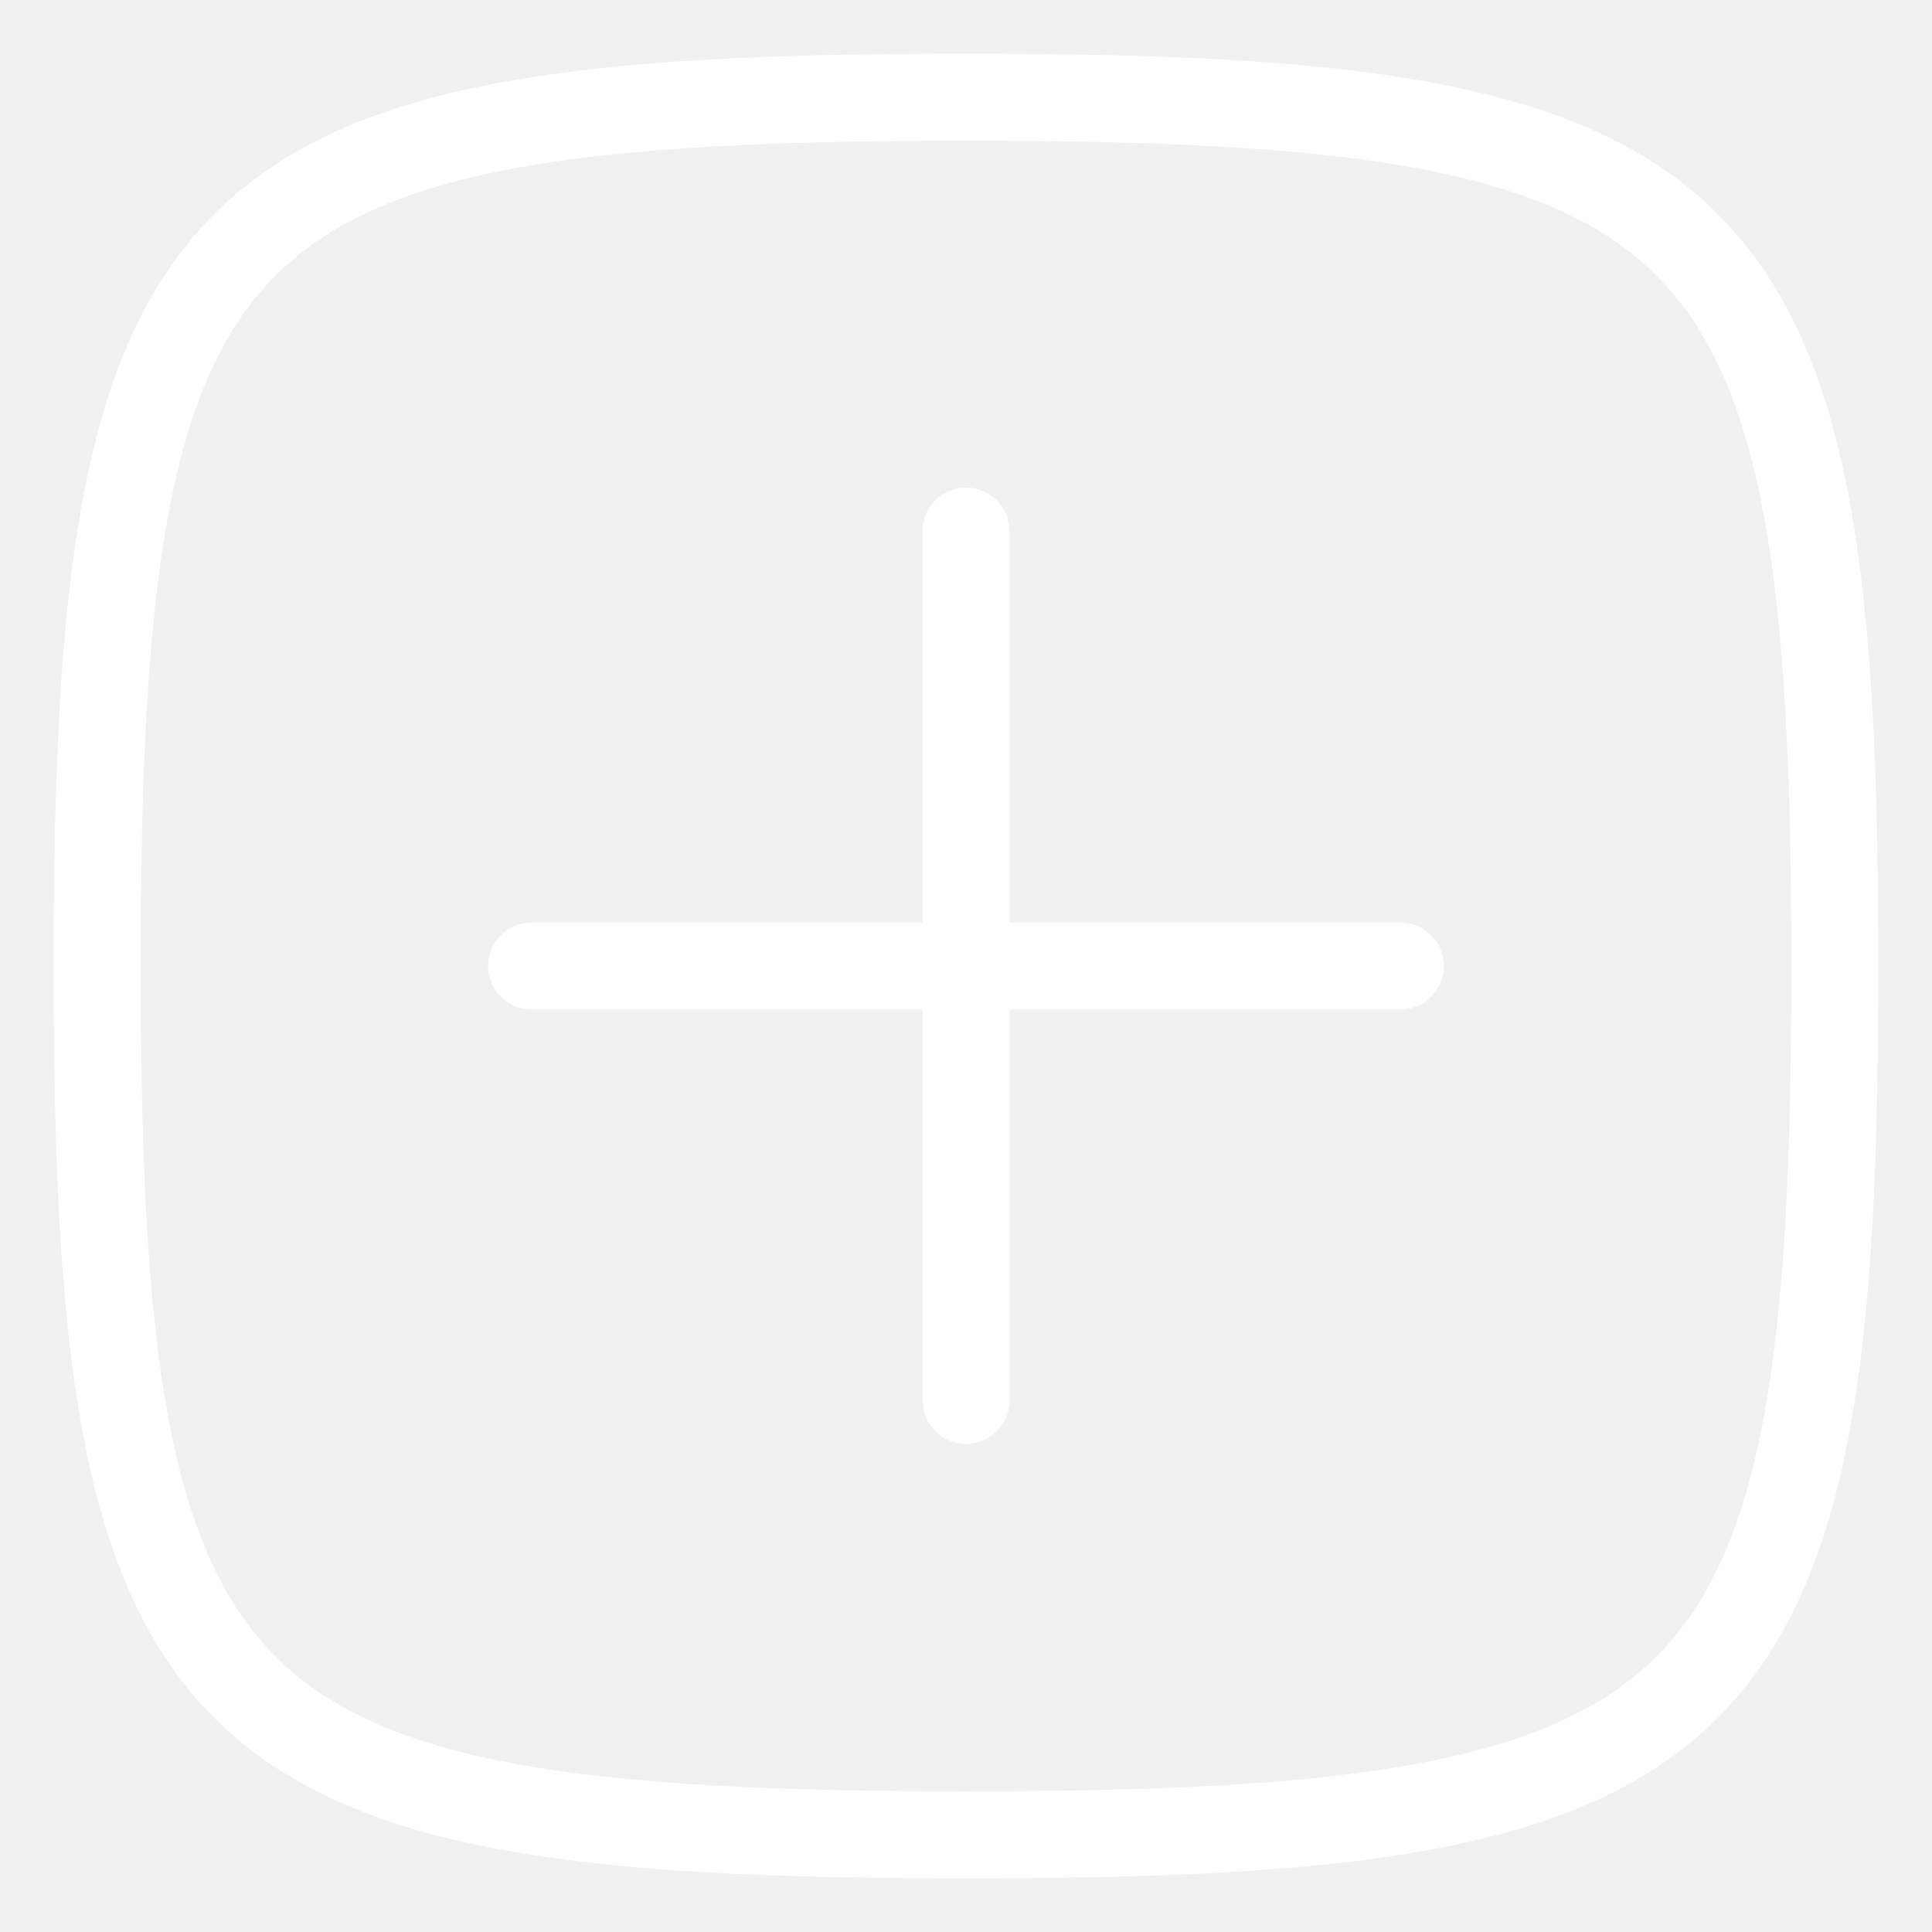
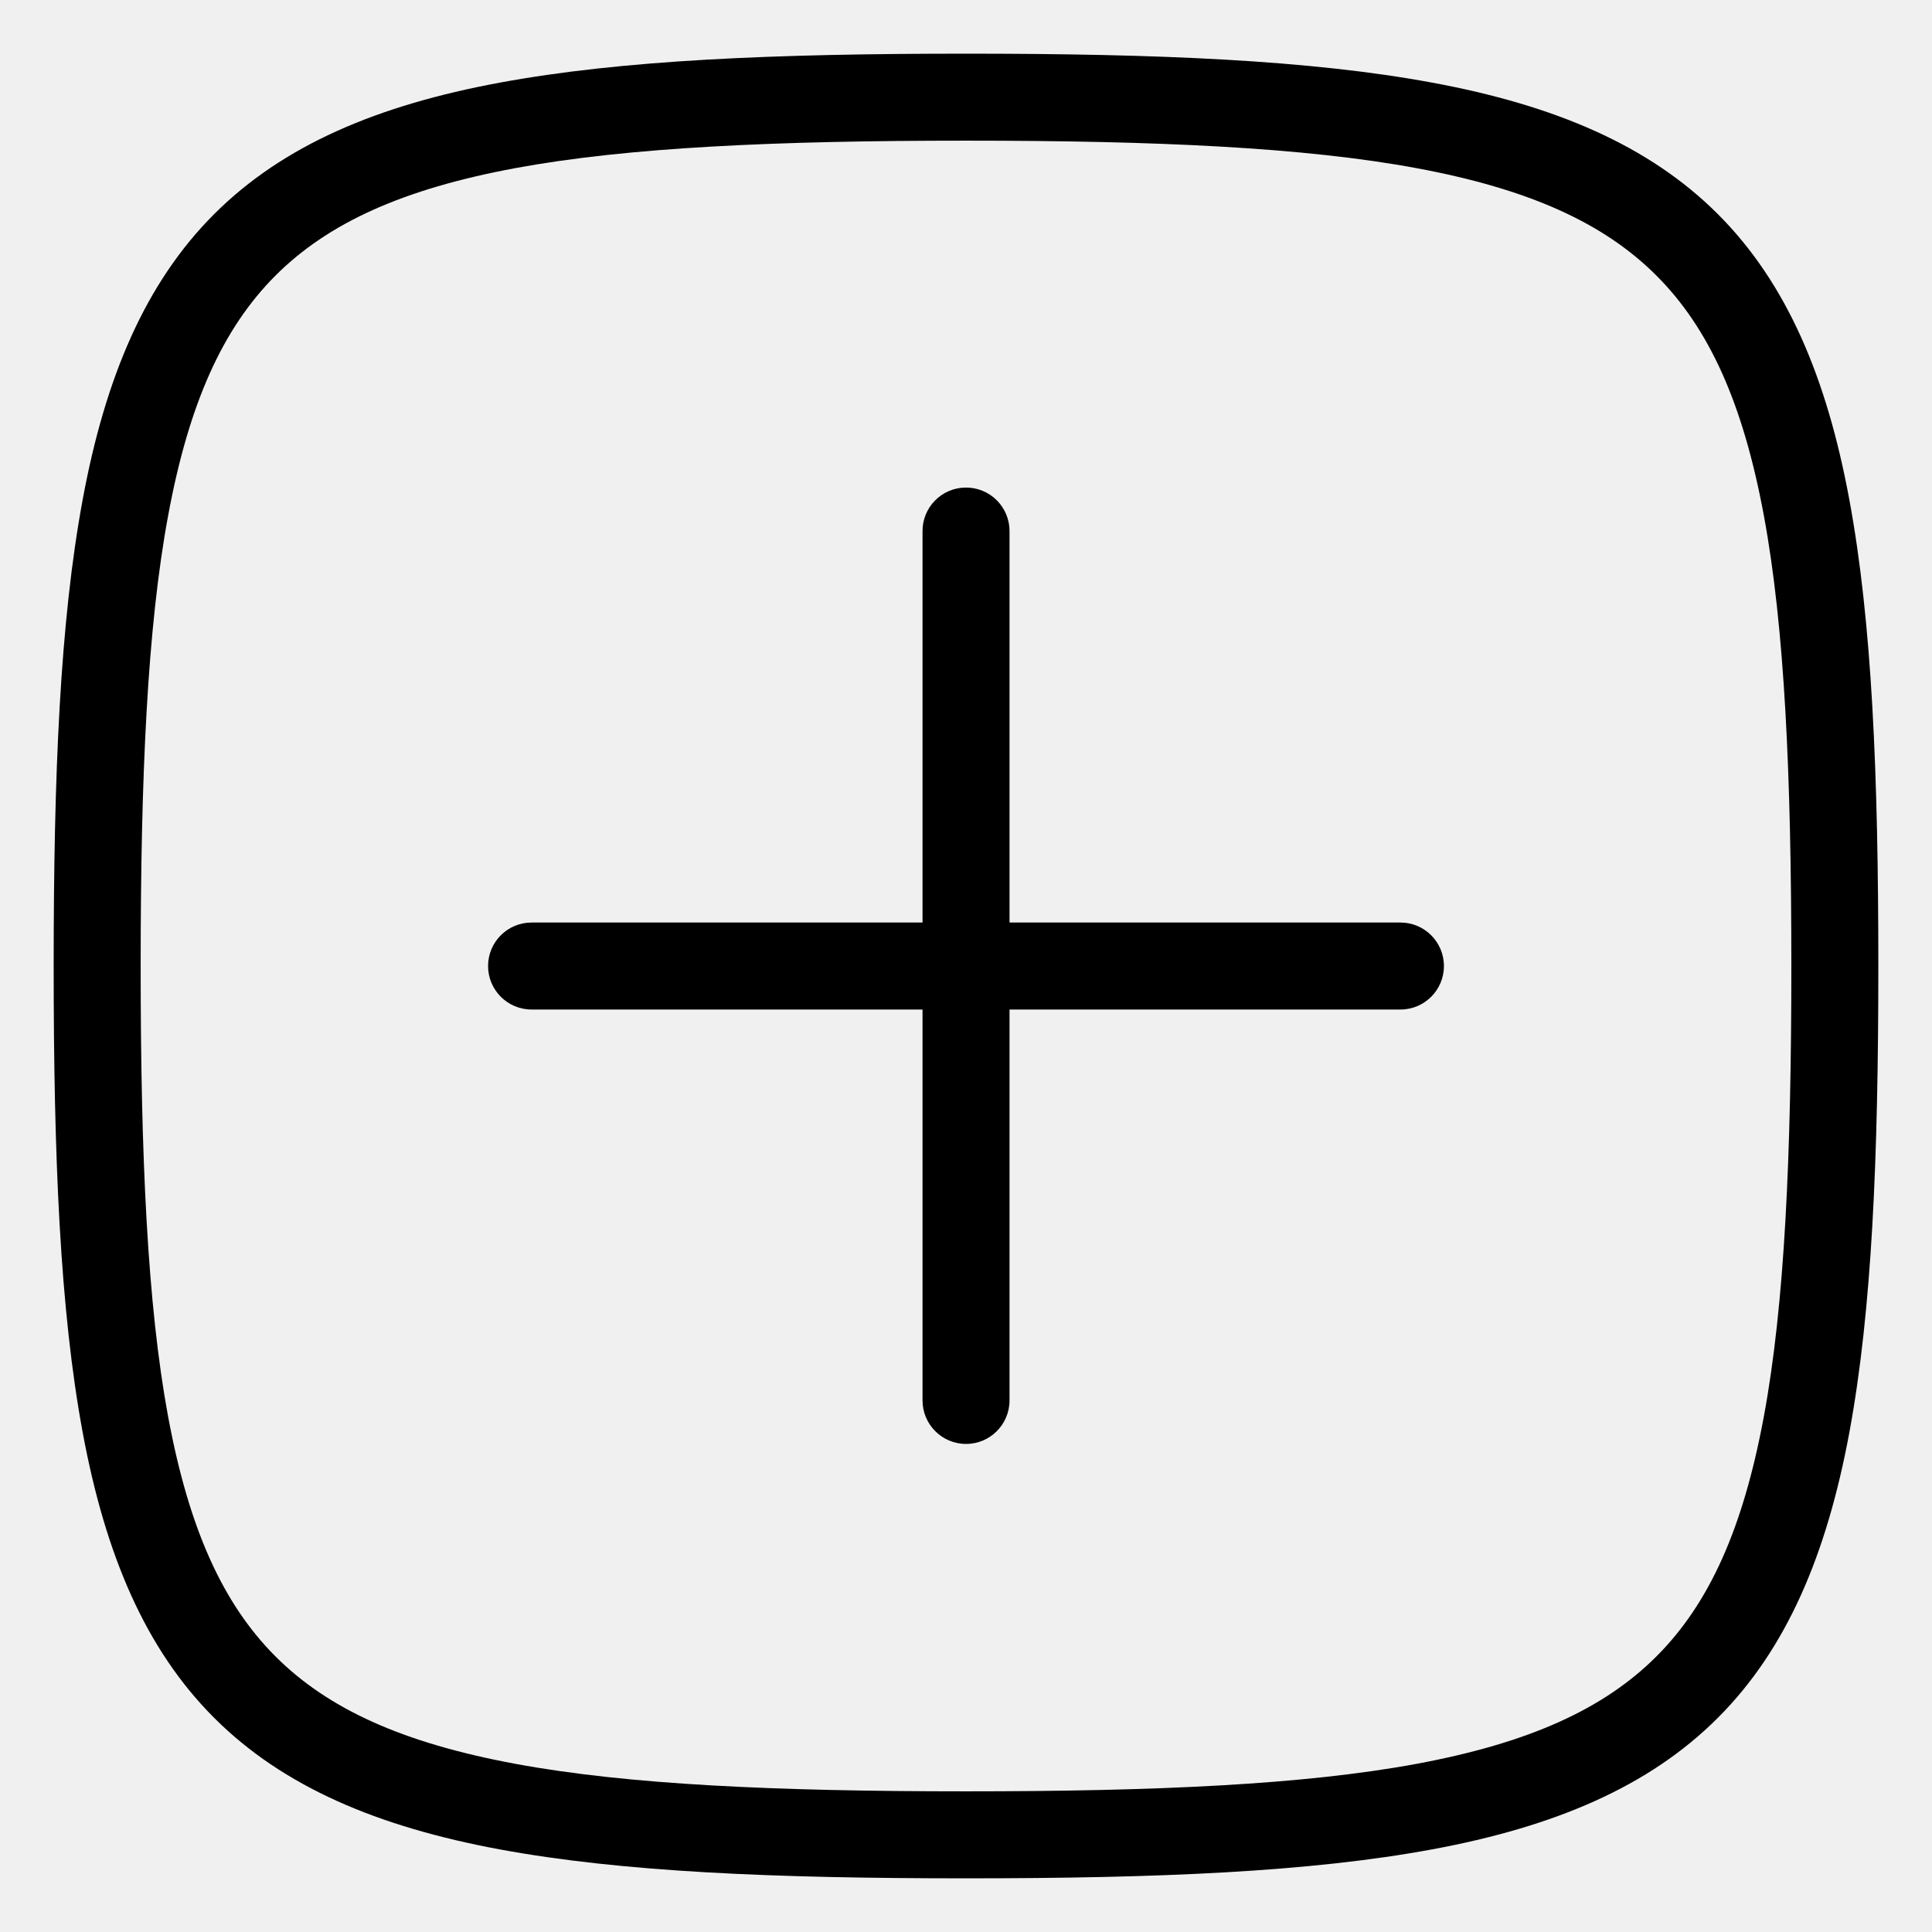
- <svg xmlns="http://www.w3.org/2000/svg" height="36" width="36" viewBox="0 0 36 36">
-   <path fill="#fff" d="m 9.905,17.19 a 0.81,0.81 0 1 0 0,1.621 H 26.095 a 0.81,0.81 0 1 0 0,-1.621 z M 17.988,9.085 A 0.81,0.81 0 0 0 17.19,9.905 V 26.095 a 0.81,0.81 0 1 0 1.621,0 V 9.905 A 0.81,0.81 0 0 0 17.988,9.085 Z M 18,1 C 14.42,1 11.591,1.118 9.312,1.54 7.034,1.961 5.273,2.707 3.99,3.99 2.707,5.273 1.961,7.034 1.54,9.312 1.118,11.591 1,14.42 1,18 c 0,3.58 0.118,6.409 0.54,8.688 0.422,2.279 1.167,4.039 2.451,5.322 1.283,1.283 3.044,2.029 5.322,2.451 C 11.591,34.882 14.42,35 18,35 c 3.58,0 6.409,-0.118 8.688,-0.54 2.279,-0.422 4.039,-1.167 5.322,-2.451 1.283,-1.283 2.029,-3.044 2.451,-5.322 C 34.882,24.409 35,21.58 35,18 35,14.42 34.882,11.591 34.46,9.312 34.039,7.034 33.293,5.273 32.01,3.99 30.727,2.707 28.966,1.961 26.688,1.54 24.409,1.118 21.58,1 18,1 Z m 0,1.621 c 3.543,10e-8 6.301,0.124 8.393,0.512 2.093,0.388 3.489,1.019 4.472,2.002 0.983,0.983 1.614,2.38 2.002,4.472 0.388,2.093 0.512,4.85 0.512,8.393 0,3.543 -0.124,6.301 -0.512,8.393 -0.388,2.093 -1.019,3.489 -2.002,4.472 -0.983,0.983 -2.38,1.614 -4.472,2.002 -2.093,0.388 -4.85,0.512 -8.393,0.512 -3.543,0 -6.301,-0.124 -8.393,-0.512 C 7.514,32.48 6.118,31.849 5.134,30.866 4.151,29.882 3.52,28.486 3.132,26.393 2.745,24.301 2.621,21.543 2.621,18 c 0,-3.543 0.124,-6.301 0.512,-8.393 C 3.52,7.514 4.151,6.118 5.134,5.134 6.118,4.151 7.514,3.52 9.607,3.132 11.699,2.745 14.457,2.621 18,2.621 Z" />
+ <svg xmlns="http://www.w3.org/2000/svg" viewBox="0 0 36 36">
+   <path d="m 9.905,17.19 a 0.81,0.81 0 1 0 0,1.621 H 26.095 a 0.81,0.81 0 1 0 0,-1.621 z M 17.988,9.085 A 0.81,0.81 0 0 0 17.19,9.905 V 26.095 a 0.81,0.81 0 1 0 1.621,0 V 9.905 A 0.81,0.81 0 0 0 17.988,9.085 Z M 18,1 C 14.42,1 11.591,1.118 9.312,1.54 7.034,1.961 5.273,2.707 3.99,3.99 2.707,5.273 1.961,7.034 1.54,9.312 1.118,11.591 1,14.42 1,18 c 0,3.58 0.118,6.409 0.54,8.688 0.422,2.279 1.167,4.039 2.451,5.322 1.283,1.283 3.044,2.029 5.322,2.451 C 11.591,34.882 14.42,35 18,35 c 3.58,0 6.409,-0.118 8.688,-0.54 2.279,-0.422 4.039,-1.167 5.322,-2.451 1.283,-1.283 2.029,-3.044 2.451,-5.322 C 34.882,24.409 35,21.58 35,18 35,14.42 34.882,11.591 34.46,9.312 34.039,7.034 33.293,5.273 32.01,3.99 30.727,2.707 28.966,1.961 26.688,1.54 24.409,1.118 21.58,1 18,1 Z m 0,1.621 c 3.543,10e-8 6.301,0.124 8.393,0.512 2.093,0.388 3.489,1.019 4.472,2.002 0.983,0.983 1.614,2.38 2.002,4.472 0.388,2.093 0.512,4.85 0.512,8.393 0,3.543 -0.124,6.301 -0.512,8.393 -0.388,2.093 -1.019,3.489 -2.002,4.472 -0.983,0.983 -2.38,1.614 -4.472,2.002 -2.093,0.388 -4.85,0.512 -8.393,0.512 -3.543,0 -6.301,-0.124 -8.393,-0.512 C 7.514,32.48 6.118,31.849 5.134,30.866 4.151,29.882 3.52,28.486 3.132,26.393 2.745,24.301 2.621,21.543 2.621,18 c 0,-3.543 0.124,-6.301 0.512,-8.393 C 3.52,7.514 4.151,6.118 5.134,5.134 6.118,4.151 7.514,3.52 9.607,3.132 11.699,2.745 14.457,2.621 18,2.621 Z" />
</svg>
